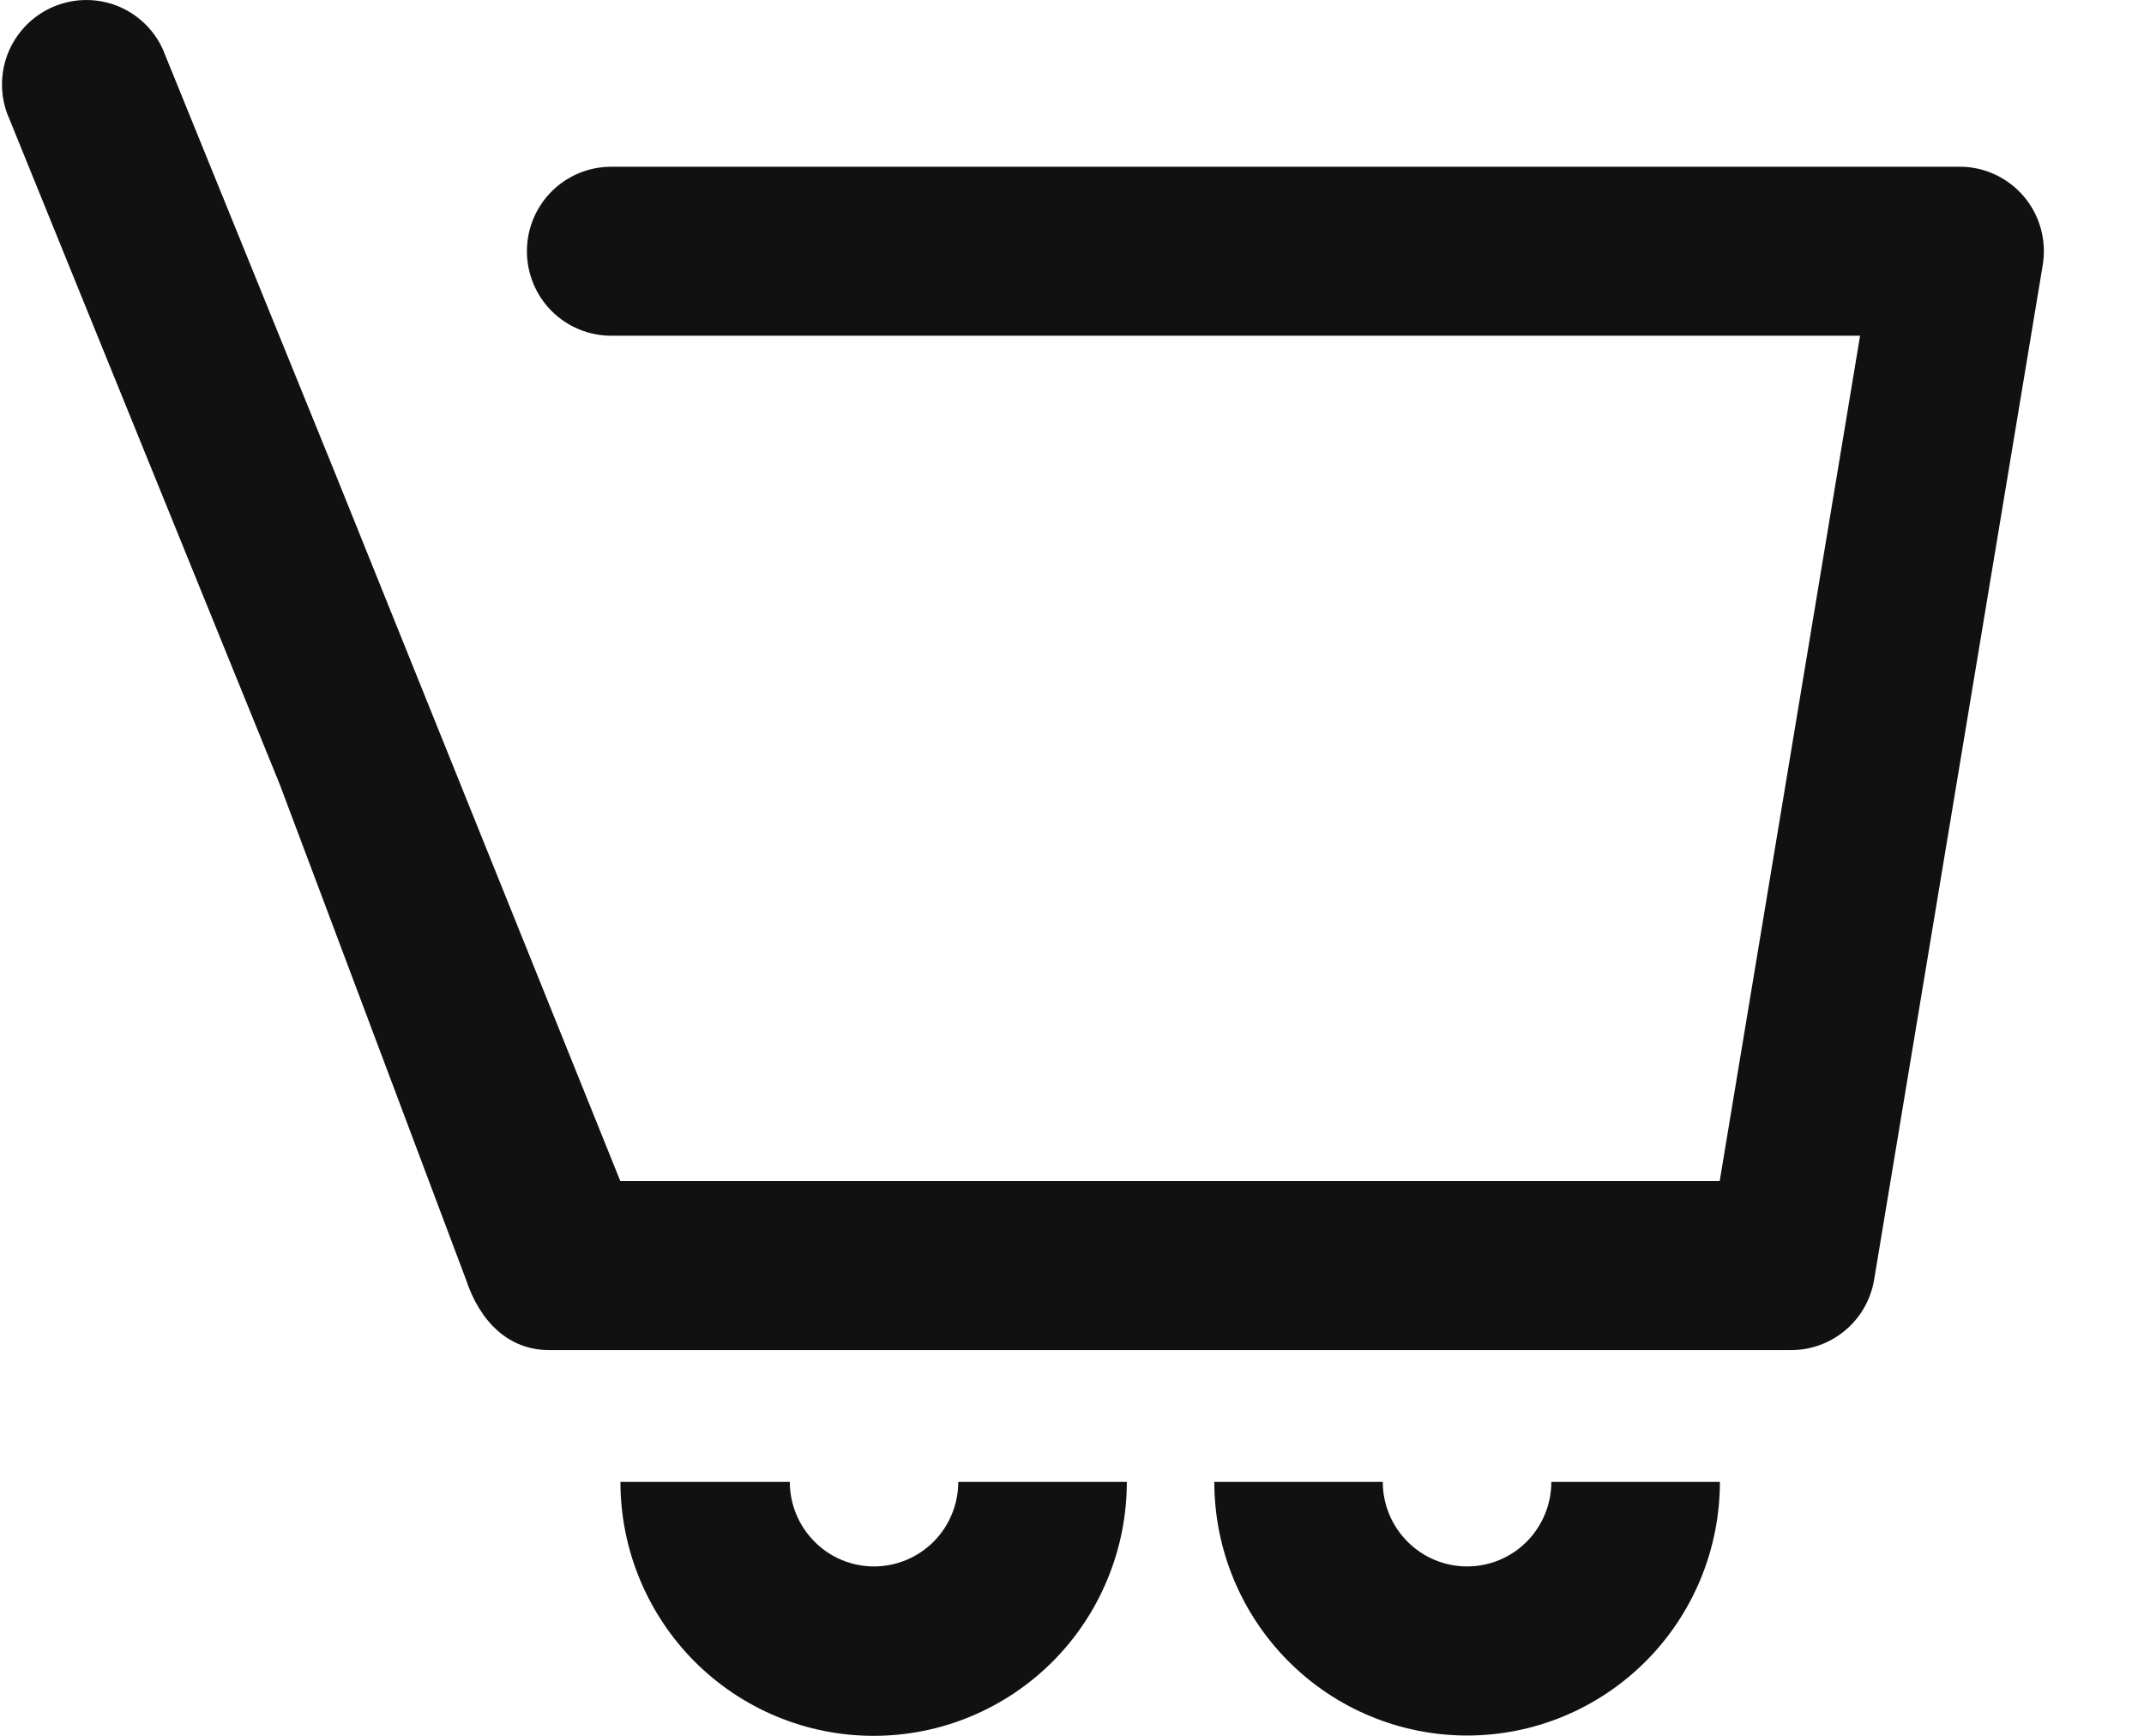
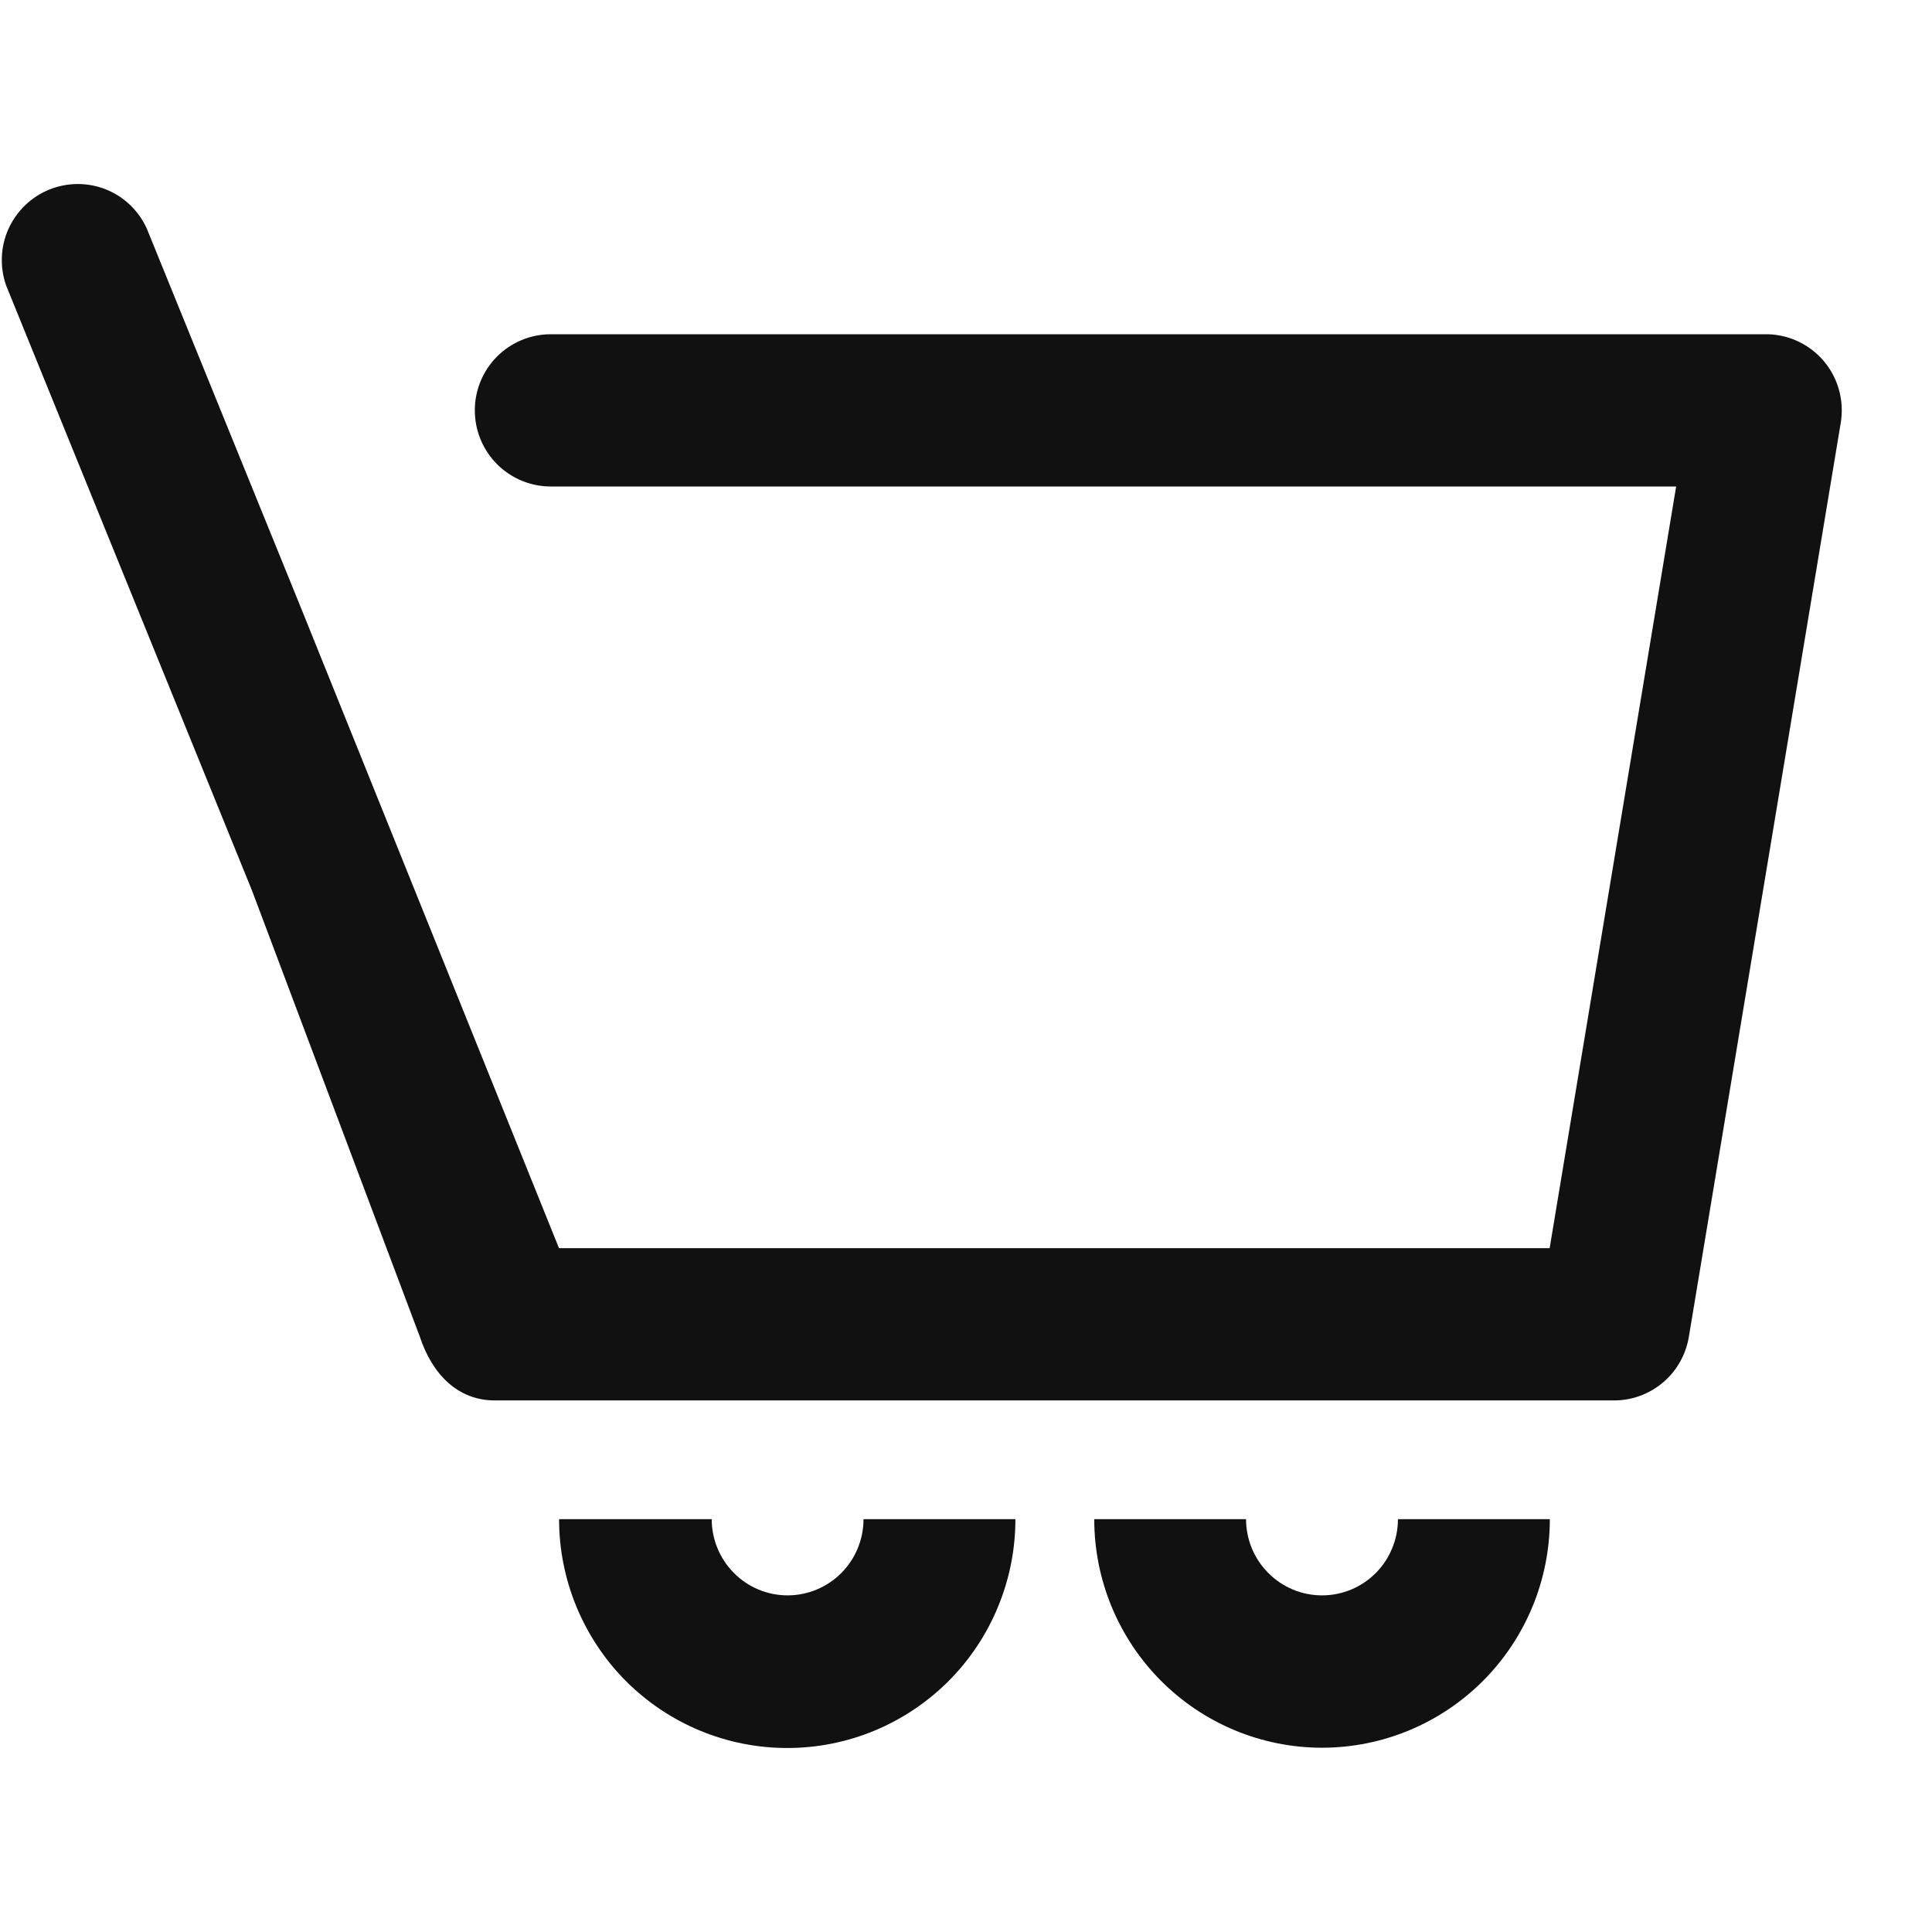
- <svg xmlns="http://www.w3.org/2000/svg" width="21" height="17" viewBox="0 0 21 17" fill="none">
+ <svg xmlns="http://www.w3.org/2000/svg" width="25" height="25" viewBox="0 0 21 17" fill="none">
  <path d="M14.37 15.341C14.151 15.341 13.941 15.254 13.786 15.098C13.631 14.943 13.544 14.732 13.544 14.513H11.894C11.894 15.172 12.155 15.803 12.619 16.269C13.083 16.735 13.713 16.997 14.37 16.997C15.027 16.997 15.656 16.735 16.121 16.269C16.585 15.803 16.846 15.172 16.846 14.513H15.195C15.195 14.732 15.108 14.943 14.954 15.098C14.799 15.254 14.589 15.341 14.37 15.341Z" fill="#111111" />
  <path d="M8.561 15.341C8.342 15.341 8.132 15.254 7.978 15.098C7.823 14.943 7.736 14.732 7.736 14.513H6.077C6.077 14.84 6.141 15.163 6.266 15.465C6.391 15.767 6.573 16.041 6.803 16.272C7.034 16.503 7.307 16.686 7.608 16.811C7.909 16.936 8.231 17 8.557 17C8.883 17 9.205 16.936 9.506 16.811C9.807 16.686 10.08 16.503 10.311 16.272C10.541 16.041 10.724 15.767 10.848 15.465C10.973 15.163 11.037 14.84 11.037 14.513H9.386C9.386 14.732 9.299 14.943 9.145 15.098C8.99 15.253 8.78 15.341 8.561 15.341Z" fill="#111111" />
  <path d="M19.33 1.644C19.285 1.636 19.239 1.633 19.194 1.633H5.987C5.768 1.633 5.558 1.72 5.403 1.875C5.248 2.03 5.161 2.241 5.161 2.46C5.161 2.68 5.248 2.891 5.403 3.046C5.558 3.201 5.768 3.288 5.987 3.288H18.219L18.001 4.601L16.844 11.567H6.076L3.269 4.601L1.595 0.483C1.507 0.289 1.347 0.137 1.15 0.058C0.952 -0.02 0.732 -0.019 0.535 0.061C0.338 0.141 0.18 0.294 0.092 0.488C0.005 0.682 -0.004 0.903 0.067 1.104L2.74 7.682L4.564 12.531C4.699 12.939 4.977 13.222 5.378 13.222H17.543C17.738 13.223 17.927 13.153 18.077 13.026C18.226 12.9 18.325 12.724 18.357 12.531L19.675 4.601L20.008 2.597C20.044 2.38 19.993 2.158 19.866 1.979C19.739 1.801 19.546 1.68 19.33 1.644Z" fill="#111111" />
</svg>
